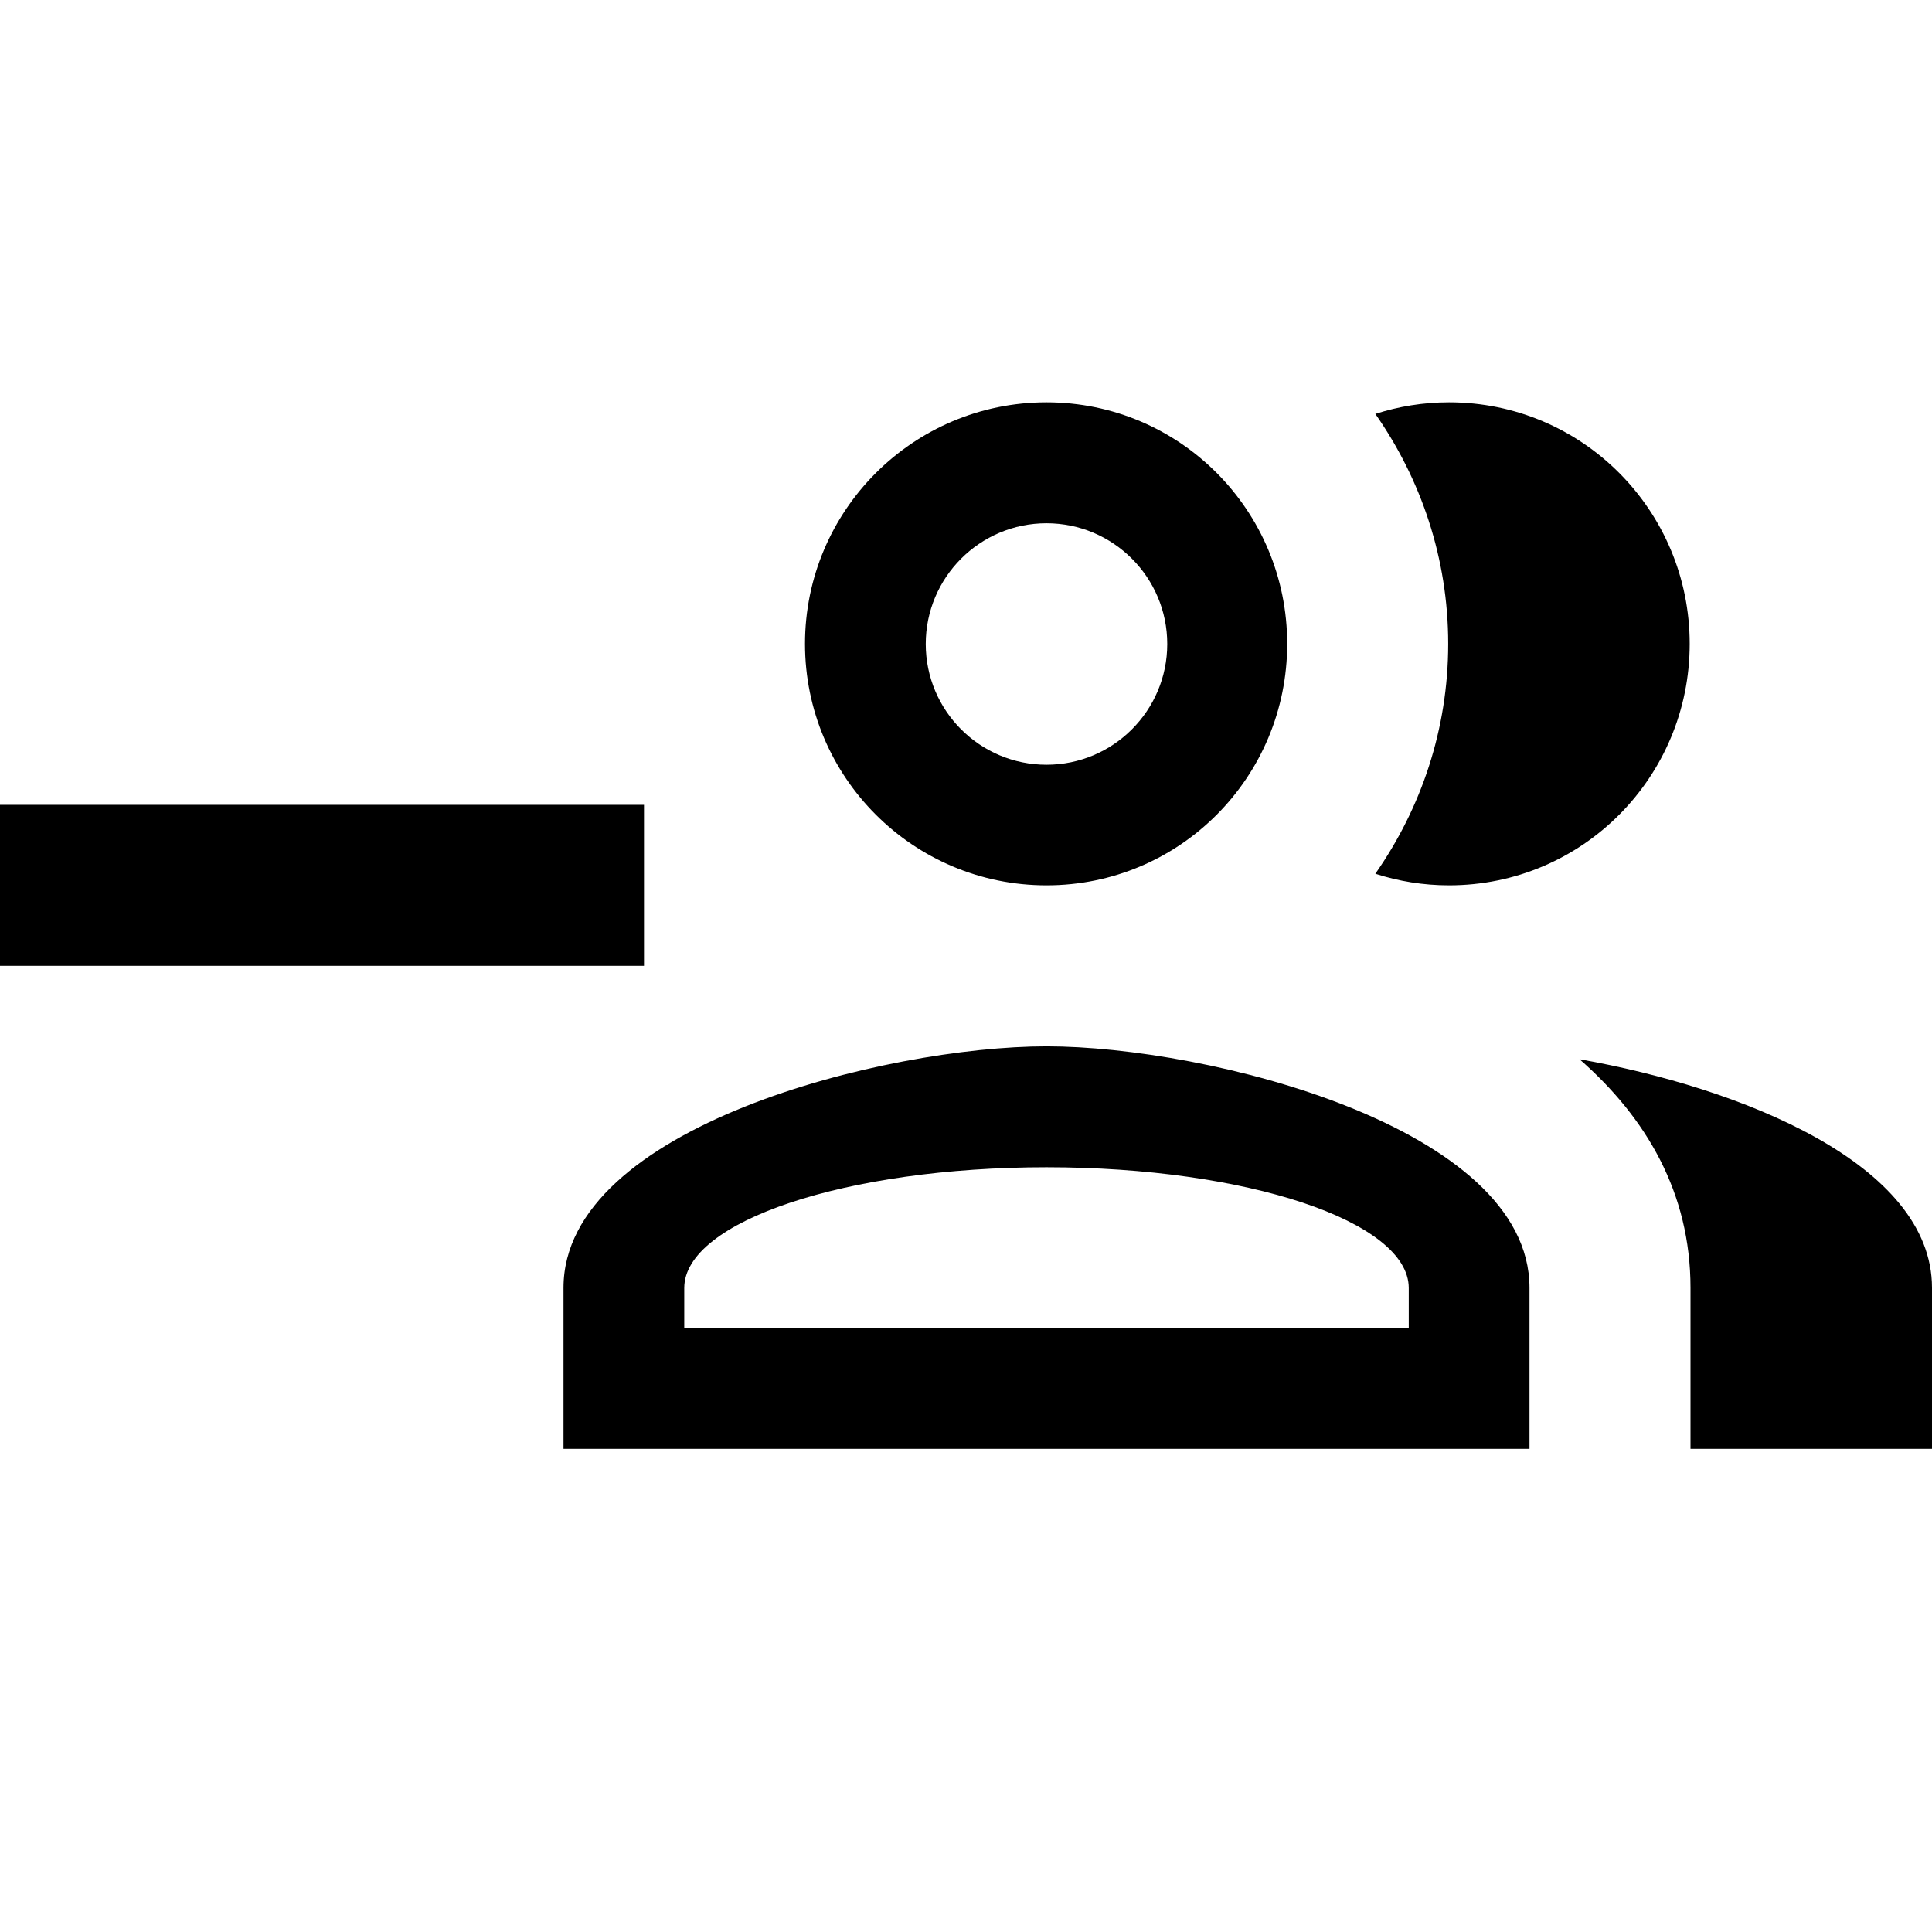
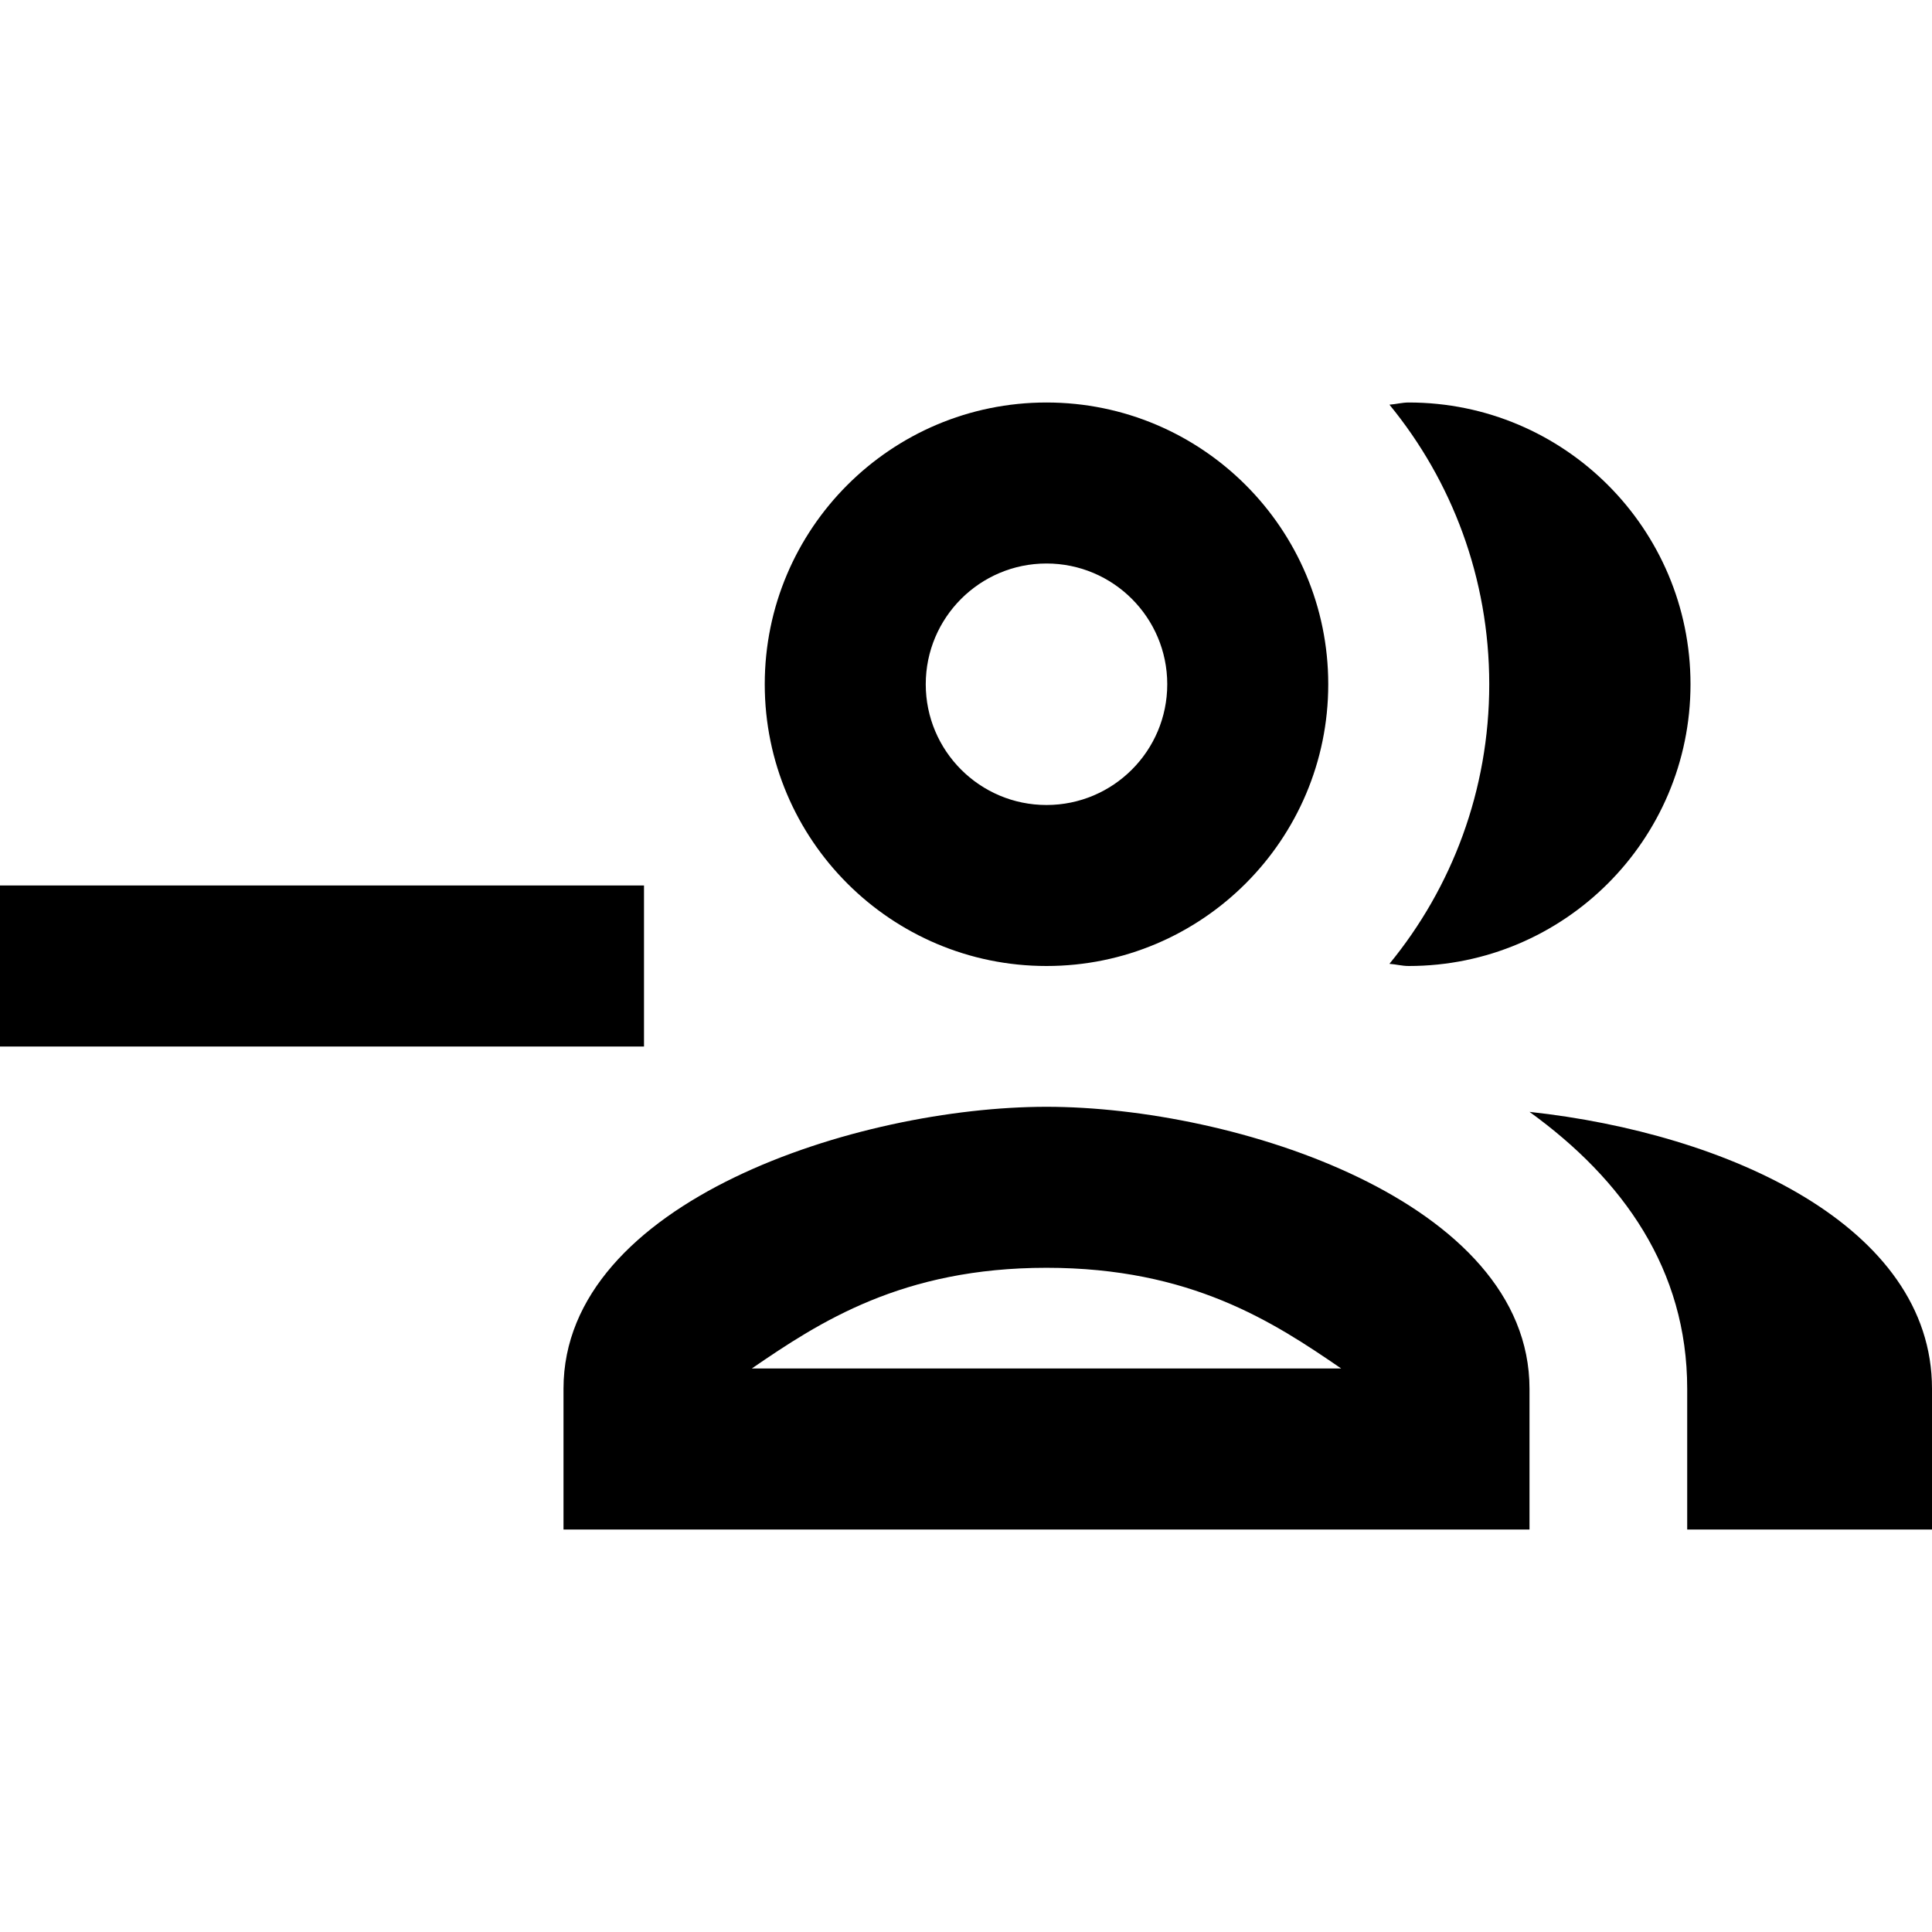
<svg xmlns="http://www.w3.org/2000/svg" version="1.1" baseProfile="full" width="24" height="24" viewBox="0 0 24.00 24.00" enable-background="new 0 0 24.00 24.00" xml:space="preserve">
-   <path fill="#000000" fill-opacity="1" stroke-width="0.2" stroke-linejoin="round" d="M 13,12.998C 15,12.998 19,13.999 19,15.998L 19,17.998L 7,17.998L 7,15.998C 7,13.999 11,12.998 13,12.998 Z M 19.621,13.158C 21.626,13.512 24,14.457 24,15.998L 24,17.998L 21,17.998L 21,15.998C 21,14.816 20.45,13.883 19.621,13.158 Z M 13,10.998C 11.343,10.998 10,9.654 10,7.998C 10,6.342 11.343,4.998 13,4.998C 14.657,4.998 15.99,6.342 15.99,7.998C 15.99,9.654 14.657,10.998 13,10.998 Z M 18,10.998C 17.681,10.998 17.374,10.947 17.085,10.854C 17.652,10.043 17.99,9.061 17.99,7.998C 17.99,6.935 17.652,5.953 17.085,5.142C 17.374,5.049 17.681,4.998 18,4.998C 19.657,4.998 20.99,6.342 20.99,7.998C 20.99,9.654 19.657,10.998 18,10.998 Z M 8,9.998L 8,11.998L -0,11.998L -0,9.998L 8,9.998 Z M 13,6.5C 12.172,6.5 11.5,7.172 11.5,8C 11.5,8.828 12.172,9.5 13,9.5C 13.828,9.5 14.5,8.828 14.5,8C 14.5,7.172 13.828,6.5 13,6.5 Z M 8.5,16.5L 17.5,16.5L 17.5,16C 17.5,15.172 15.485,14.5 13,14.5C 10.515,14.5 8.5,15.172 8.5,16L 8.5,16.5 Z " />
+   <path fill="#000000" fill-opacity="1" stroke-linejoin="round" d="M 13,13.749C 10.661,13.749 7,14.921 7,17.251L 7,19L 19,19L 19,17.251C 19,14.921 15.339,13.749 13,13.749 Z M 9.339,17C 10.183,16.421 11.208,15.749 13,15.749C 14.792,15.749 15.817,16.421 16.661,17M 13,5C 11.068,5 9.5,6.568 9.5,8.5C 9.5,10.432 11.068,12 13,12C 14.932,12 16.5,10.432 16.5,8.5C 16.5,6.568 14.932,5 13,5 Z M 13,10C 12.172,10 11.5,9.328 11.5,8.5C 11.5,7.672 12.172,7 13,7C 13.828,7 14.5,7.672 14.5,8.5C 14.5,9.328 13.828,10 13,10 Z M 19,13.812C 20.161,14.651 20.959,15.771 20.959,17.251L 20.959,19L 24,19L 24,17.251C 24,15.229 21.459,14.079 19,13.812 Z M 21,8.5C 21,10.432 19.432,12 17.5,12C 17.416,12 17.344,11.979 17.26,11.973C 18.036,11.027 18.5,9.817 18.5,8.5C 18.5,7.183 18.036,5.973 17.26,5.027C 17.344,5.021 17.416,5 17.5,5C 19.432,5 21,6.568 21,8.5 Z M 2.54313e-006,11L 8,11L 8,13L 2.54313e-006,13" />
</svg>
